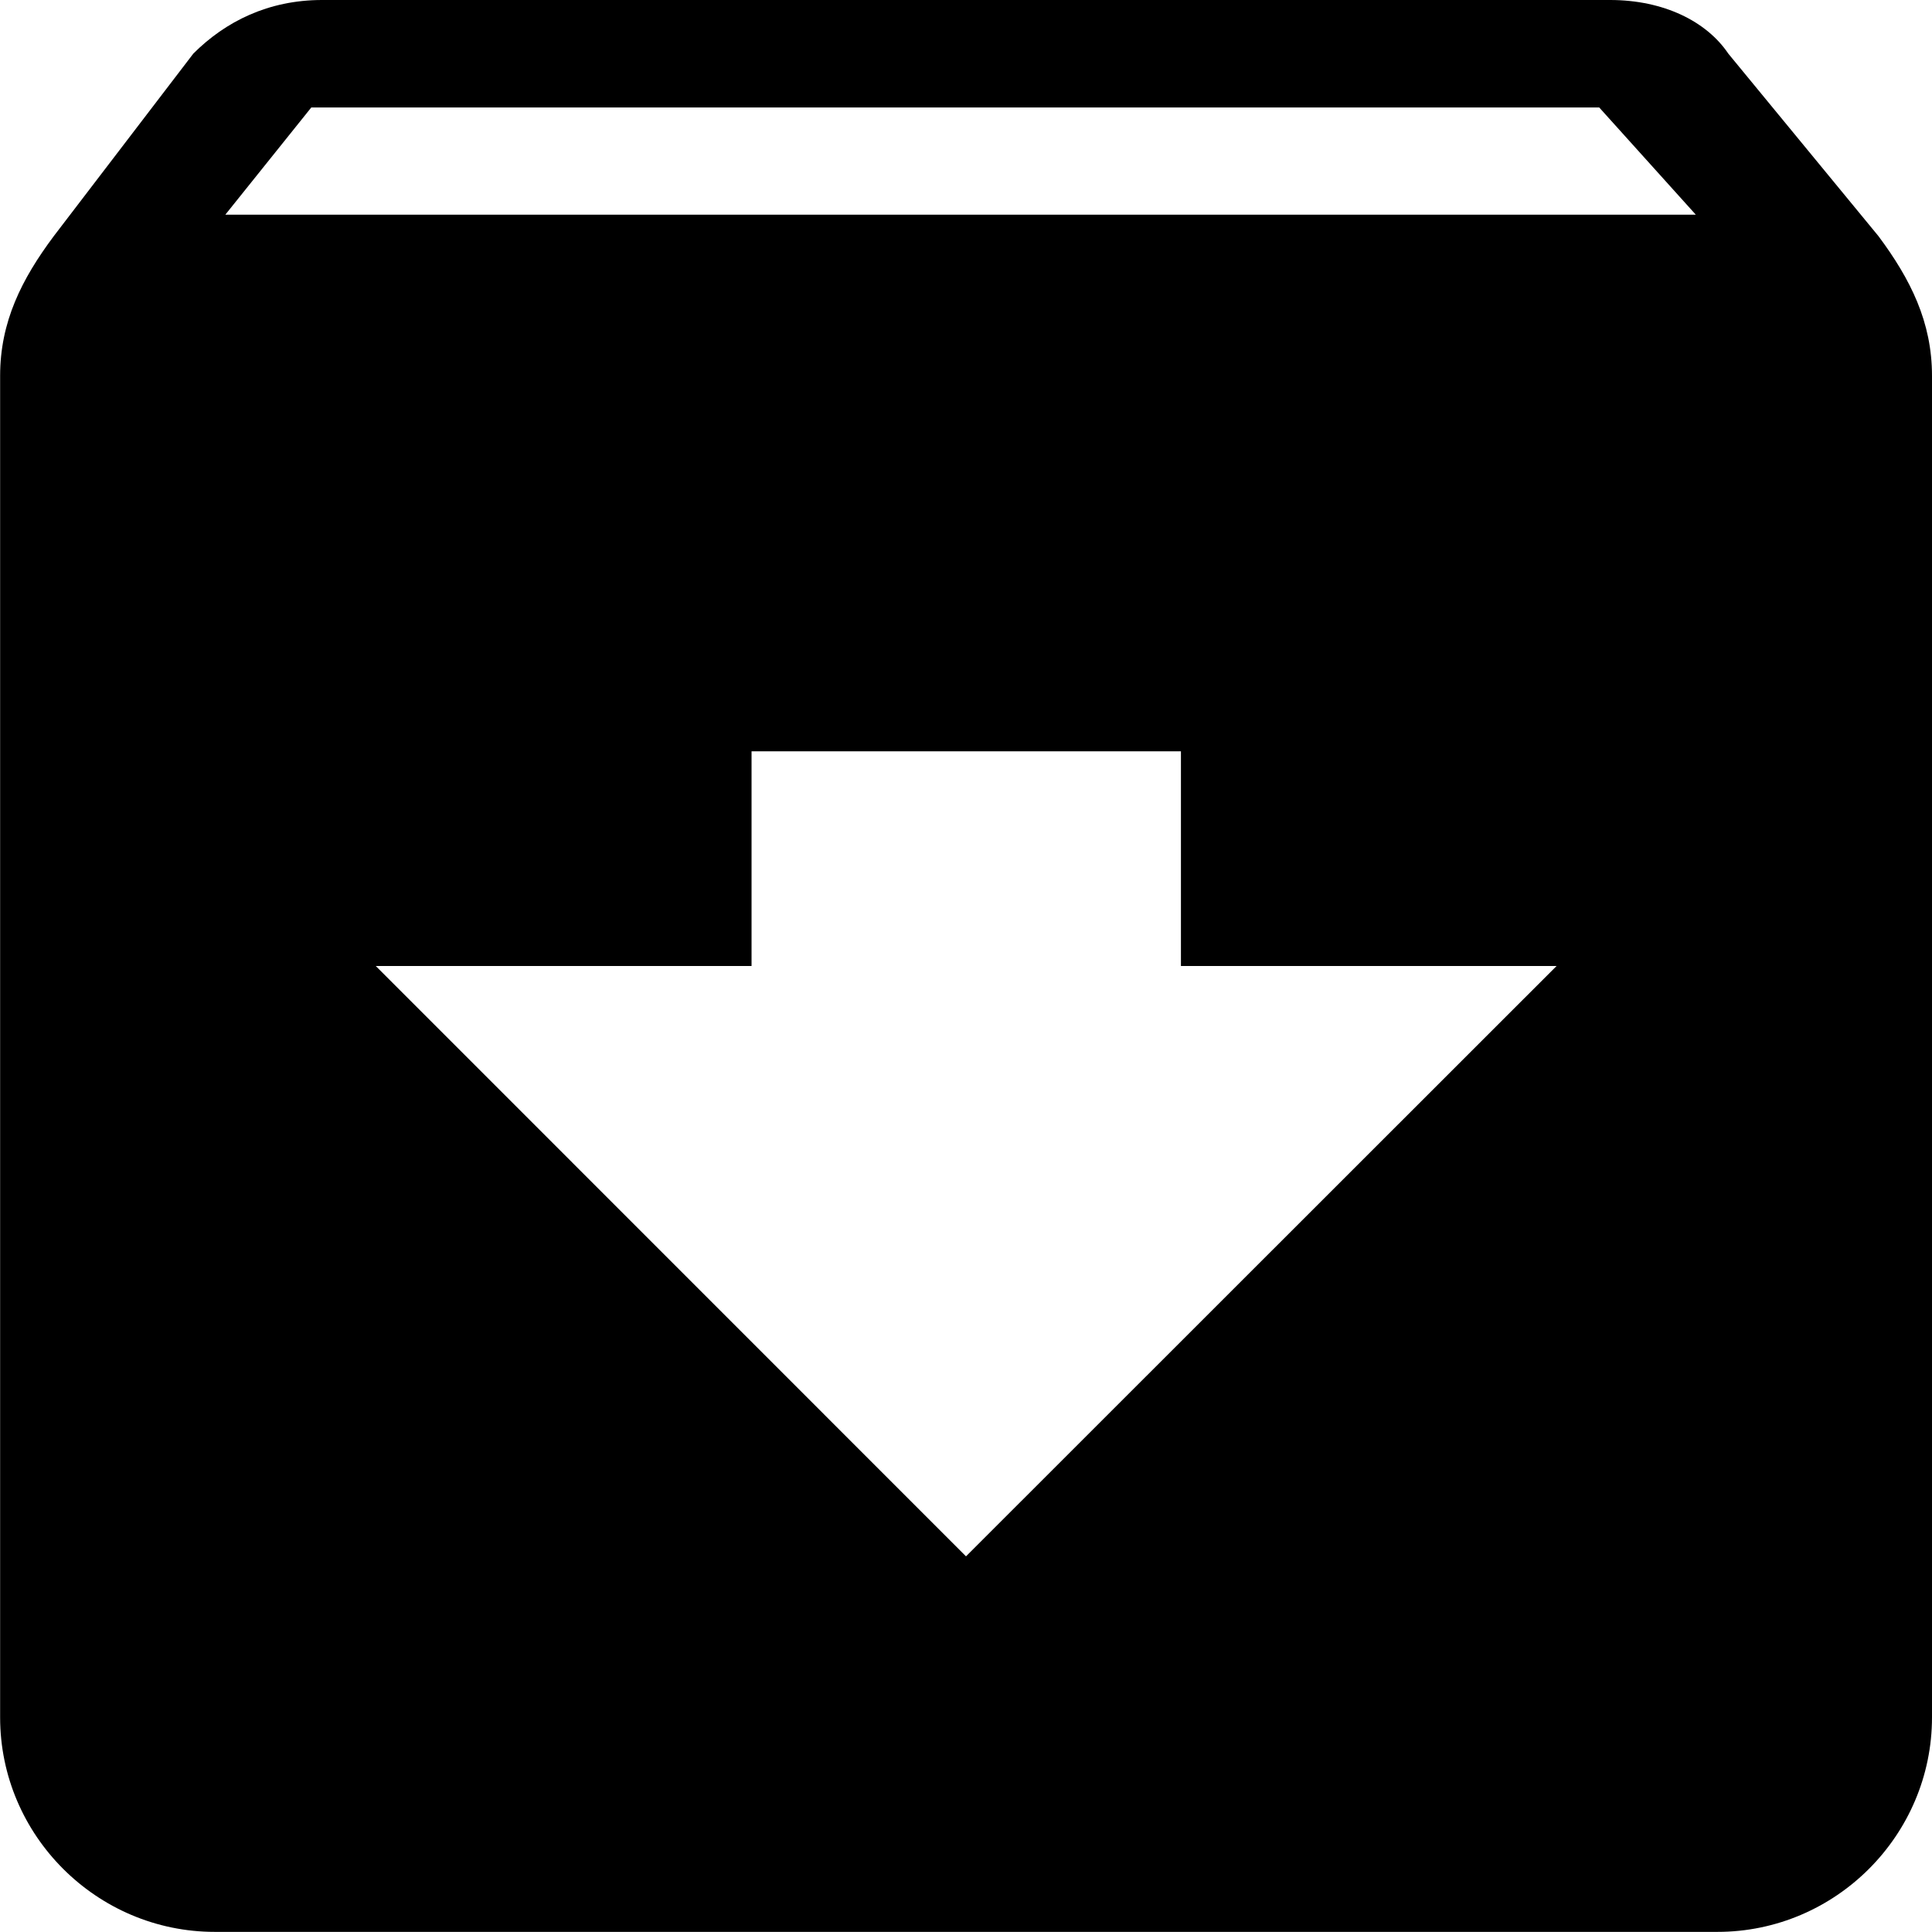
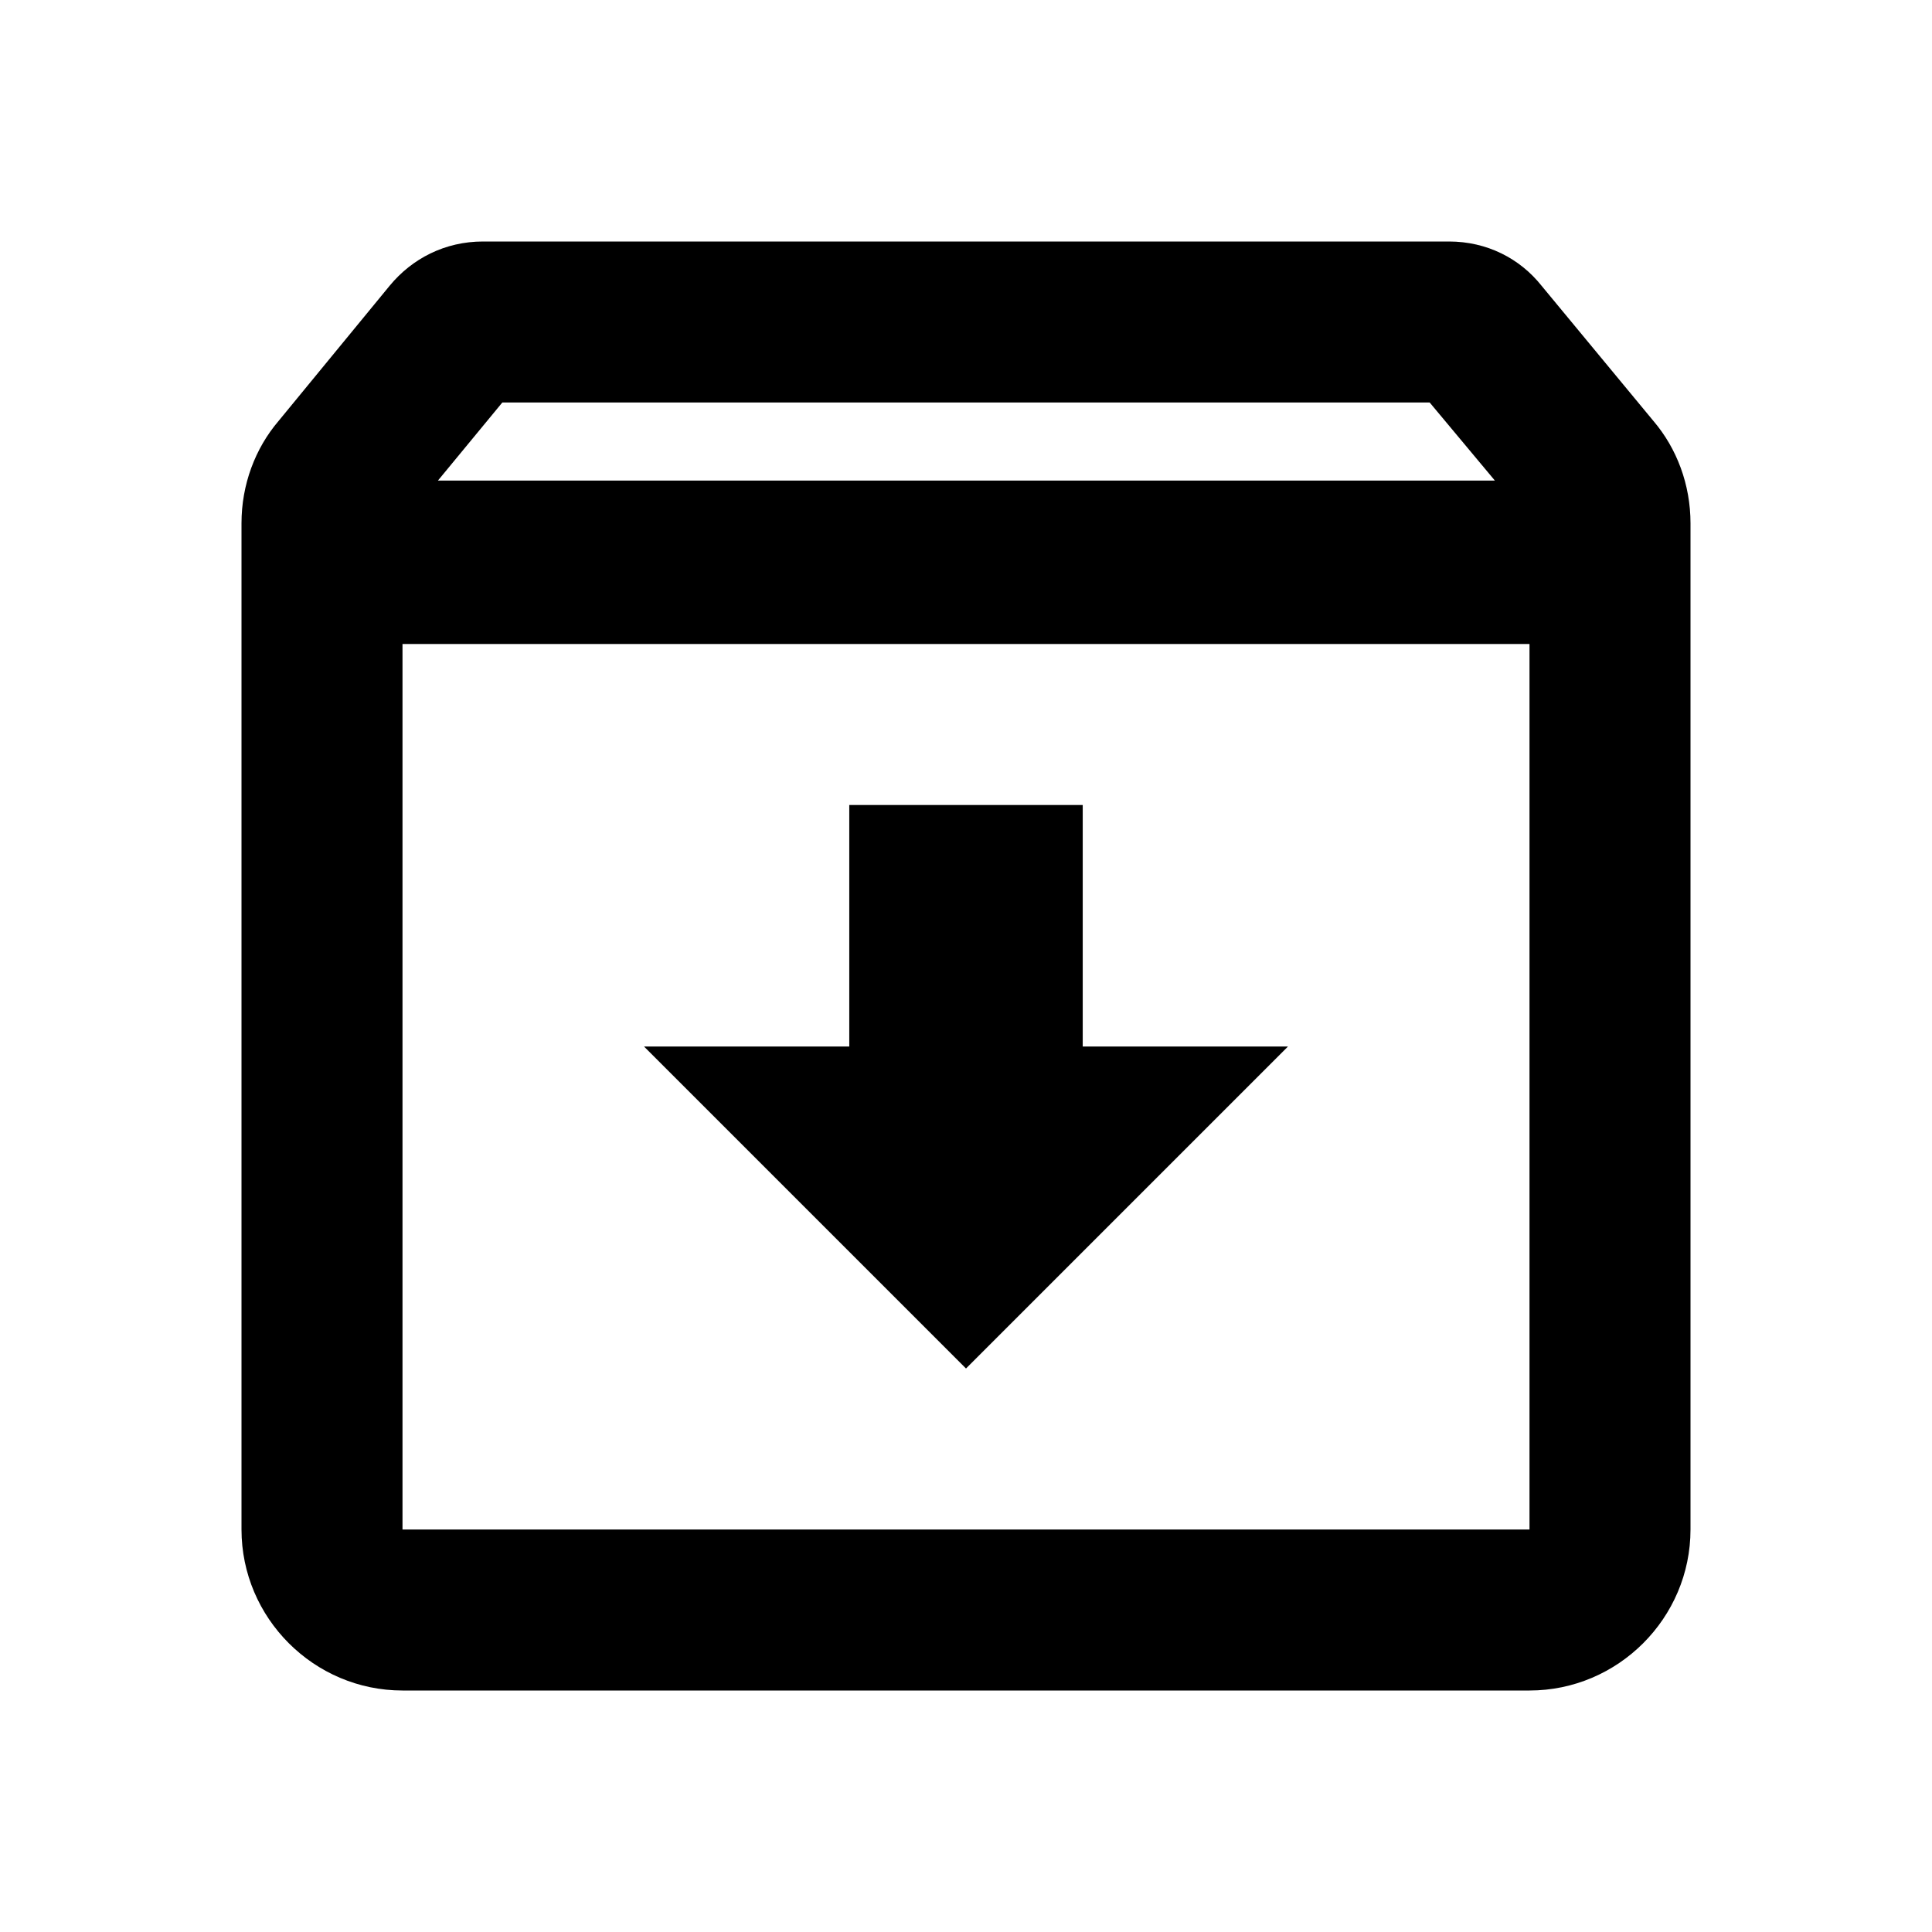
- <svg xmlns="http://www.w3.org/2000/svg" version="1.1" id="Calque_1" x="0px" y="0px" width="16px" height="16px" viewBox="504 376 16 16" enable-background="new 504 376 16 16" xml:space="preserve">
-   <g>
-     <path d="M519.557,377.956l-1.244-1.512c-0.179-0.266-0.534-0.444-0.979-0.444h-10.667c-0.444,0-0.8,0.178-1.066,0.444l-1.156,1.512   c-0.266,0.356-0.444,0.71-0.444,1.156v11.111c0,0.977,0.8,1.776,1.778,1.776h12.444c0.978,0,1.777-0.8,1.777-1.777v-11.11   C520,378.667,519.822,378.312,519.557,377.956L519.557,377.956z M512,388.889L507.112,384h3.112v-1.778h3.556V384h3.111   L512,388.889L512,388.889z M505.866,377.778l0.712-0.888h10.666l0.8,0.888H505.866L505.866,377.778z" />
-   </g>
+ <svg xmlns="http://www.w3.org/2000/svg" width="24" height="24" viewBox="0 0 24 24">
+   <path fill="none" d="M0 0h24v24H0V0z" />
+   <path d="M20.54 5.23l-1.39-1.68C18.88 3.21 18.47 3 18 3H6c-.47 0-.88.21-1.16.55L3.46 5.23C3.17 5.57 3 6.02 3 6.5V19c0 1.1.9 2 2 2h14c1.1 0 2-.9 2-2V6.5c0-.48-.17-.93-.46-1.27zM6.24 5h11.52l.81.97H5.44l.8-.97zM5 19V8h14v11H5zm8.45-9h-2.9v3H8l4 4 4-4h-2.55z" />
</svg>
